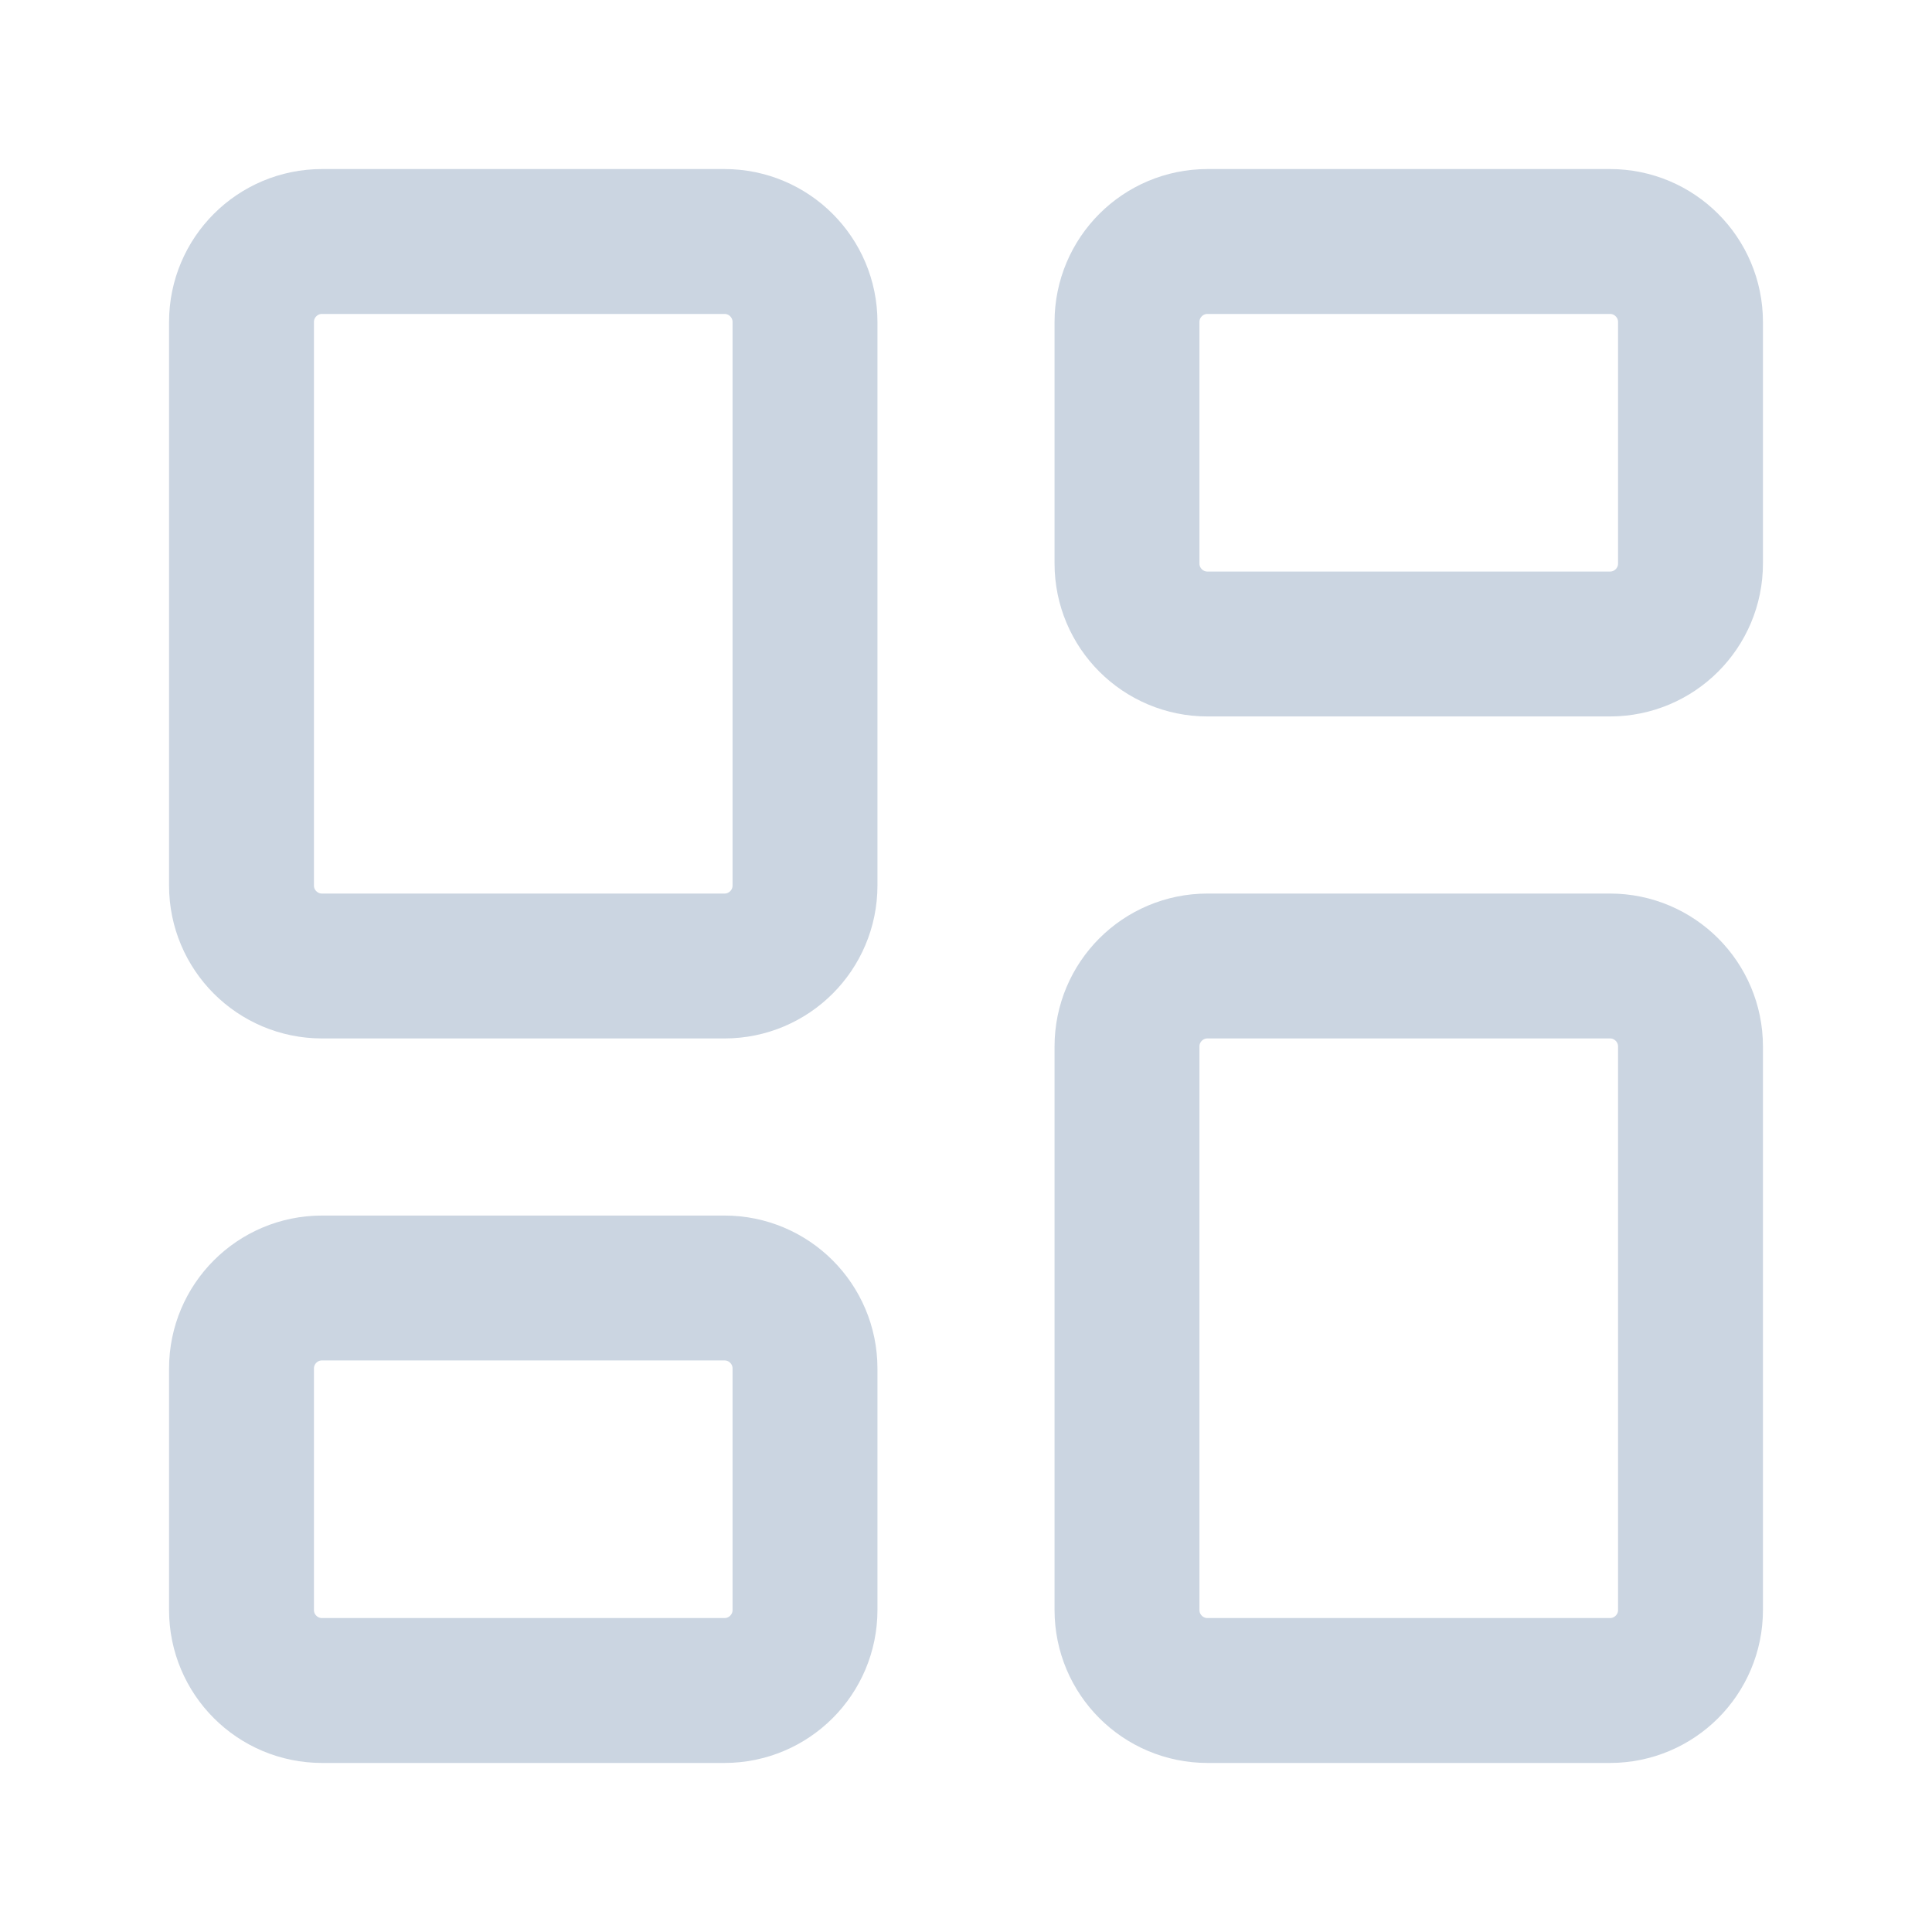
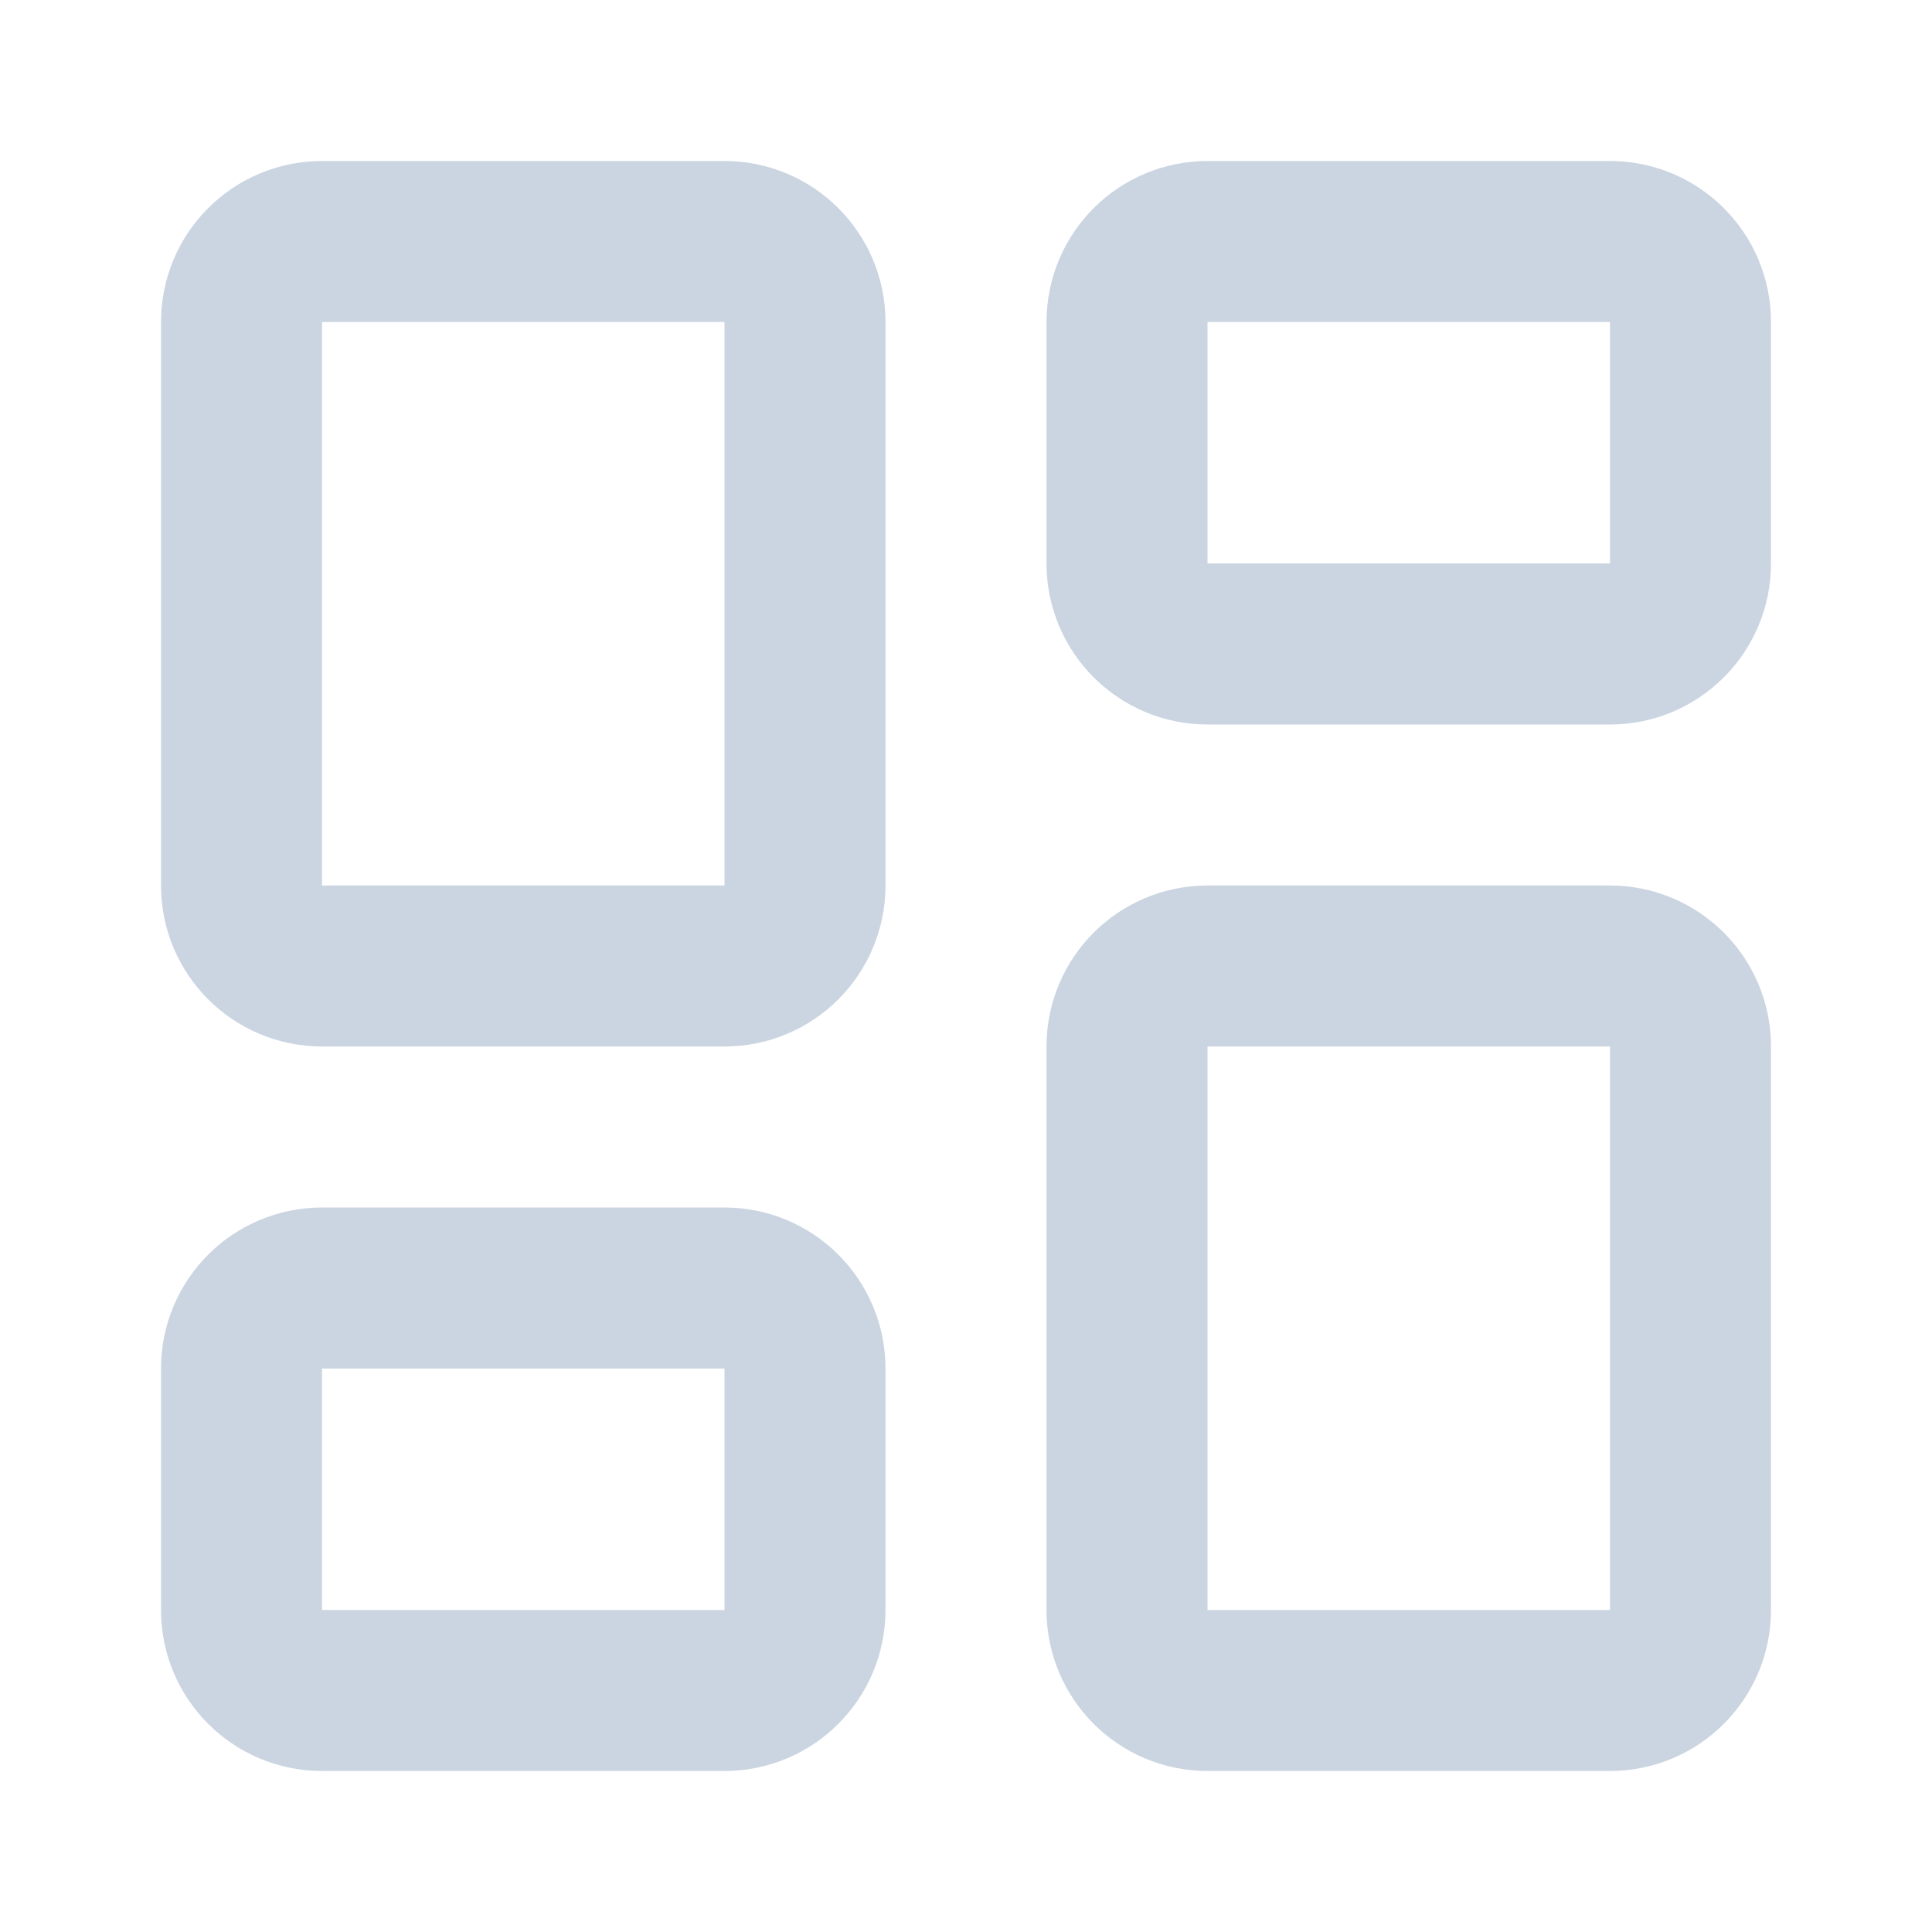
- <svg xmlns="http://www.w3.org/2000/svg" width="20" height="20" viewBox="0 0 24 24" fill="none" stroke="#cbd5e1" stroke-width="1.8" stroke-linecap="round" stroke-linejoin="round">
+ <svg xmlns="http://www.w3.org/2000/svg" width="20" height="20" viewBox="0 0 24 24" fill="none" stroke="#cbd5e1" stroke-width="2" stroke-linecap="round" stroke-linejoin="round">
  <rect width="7" height="9" x="3" y="3" rx="1" />
  <rect width="7" height="5" x="14" y="3" rx="1" />
  <rect width="7" height="9" x="14" y="12" rx="1" />
  <rect width="7" height="5" x="3" y="16" rx="1" />
</svg>
